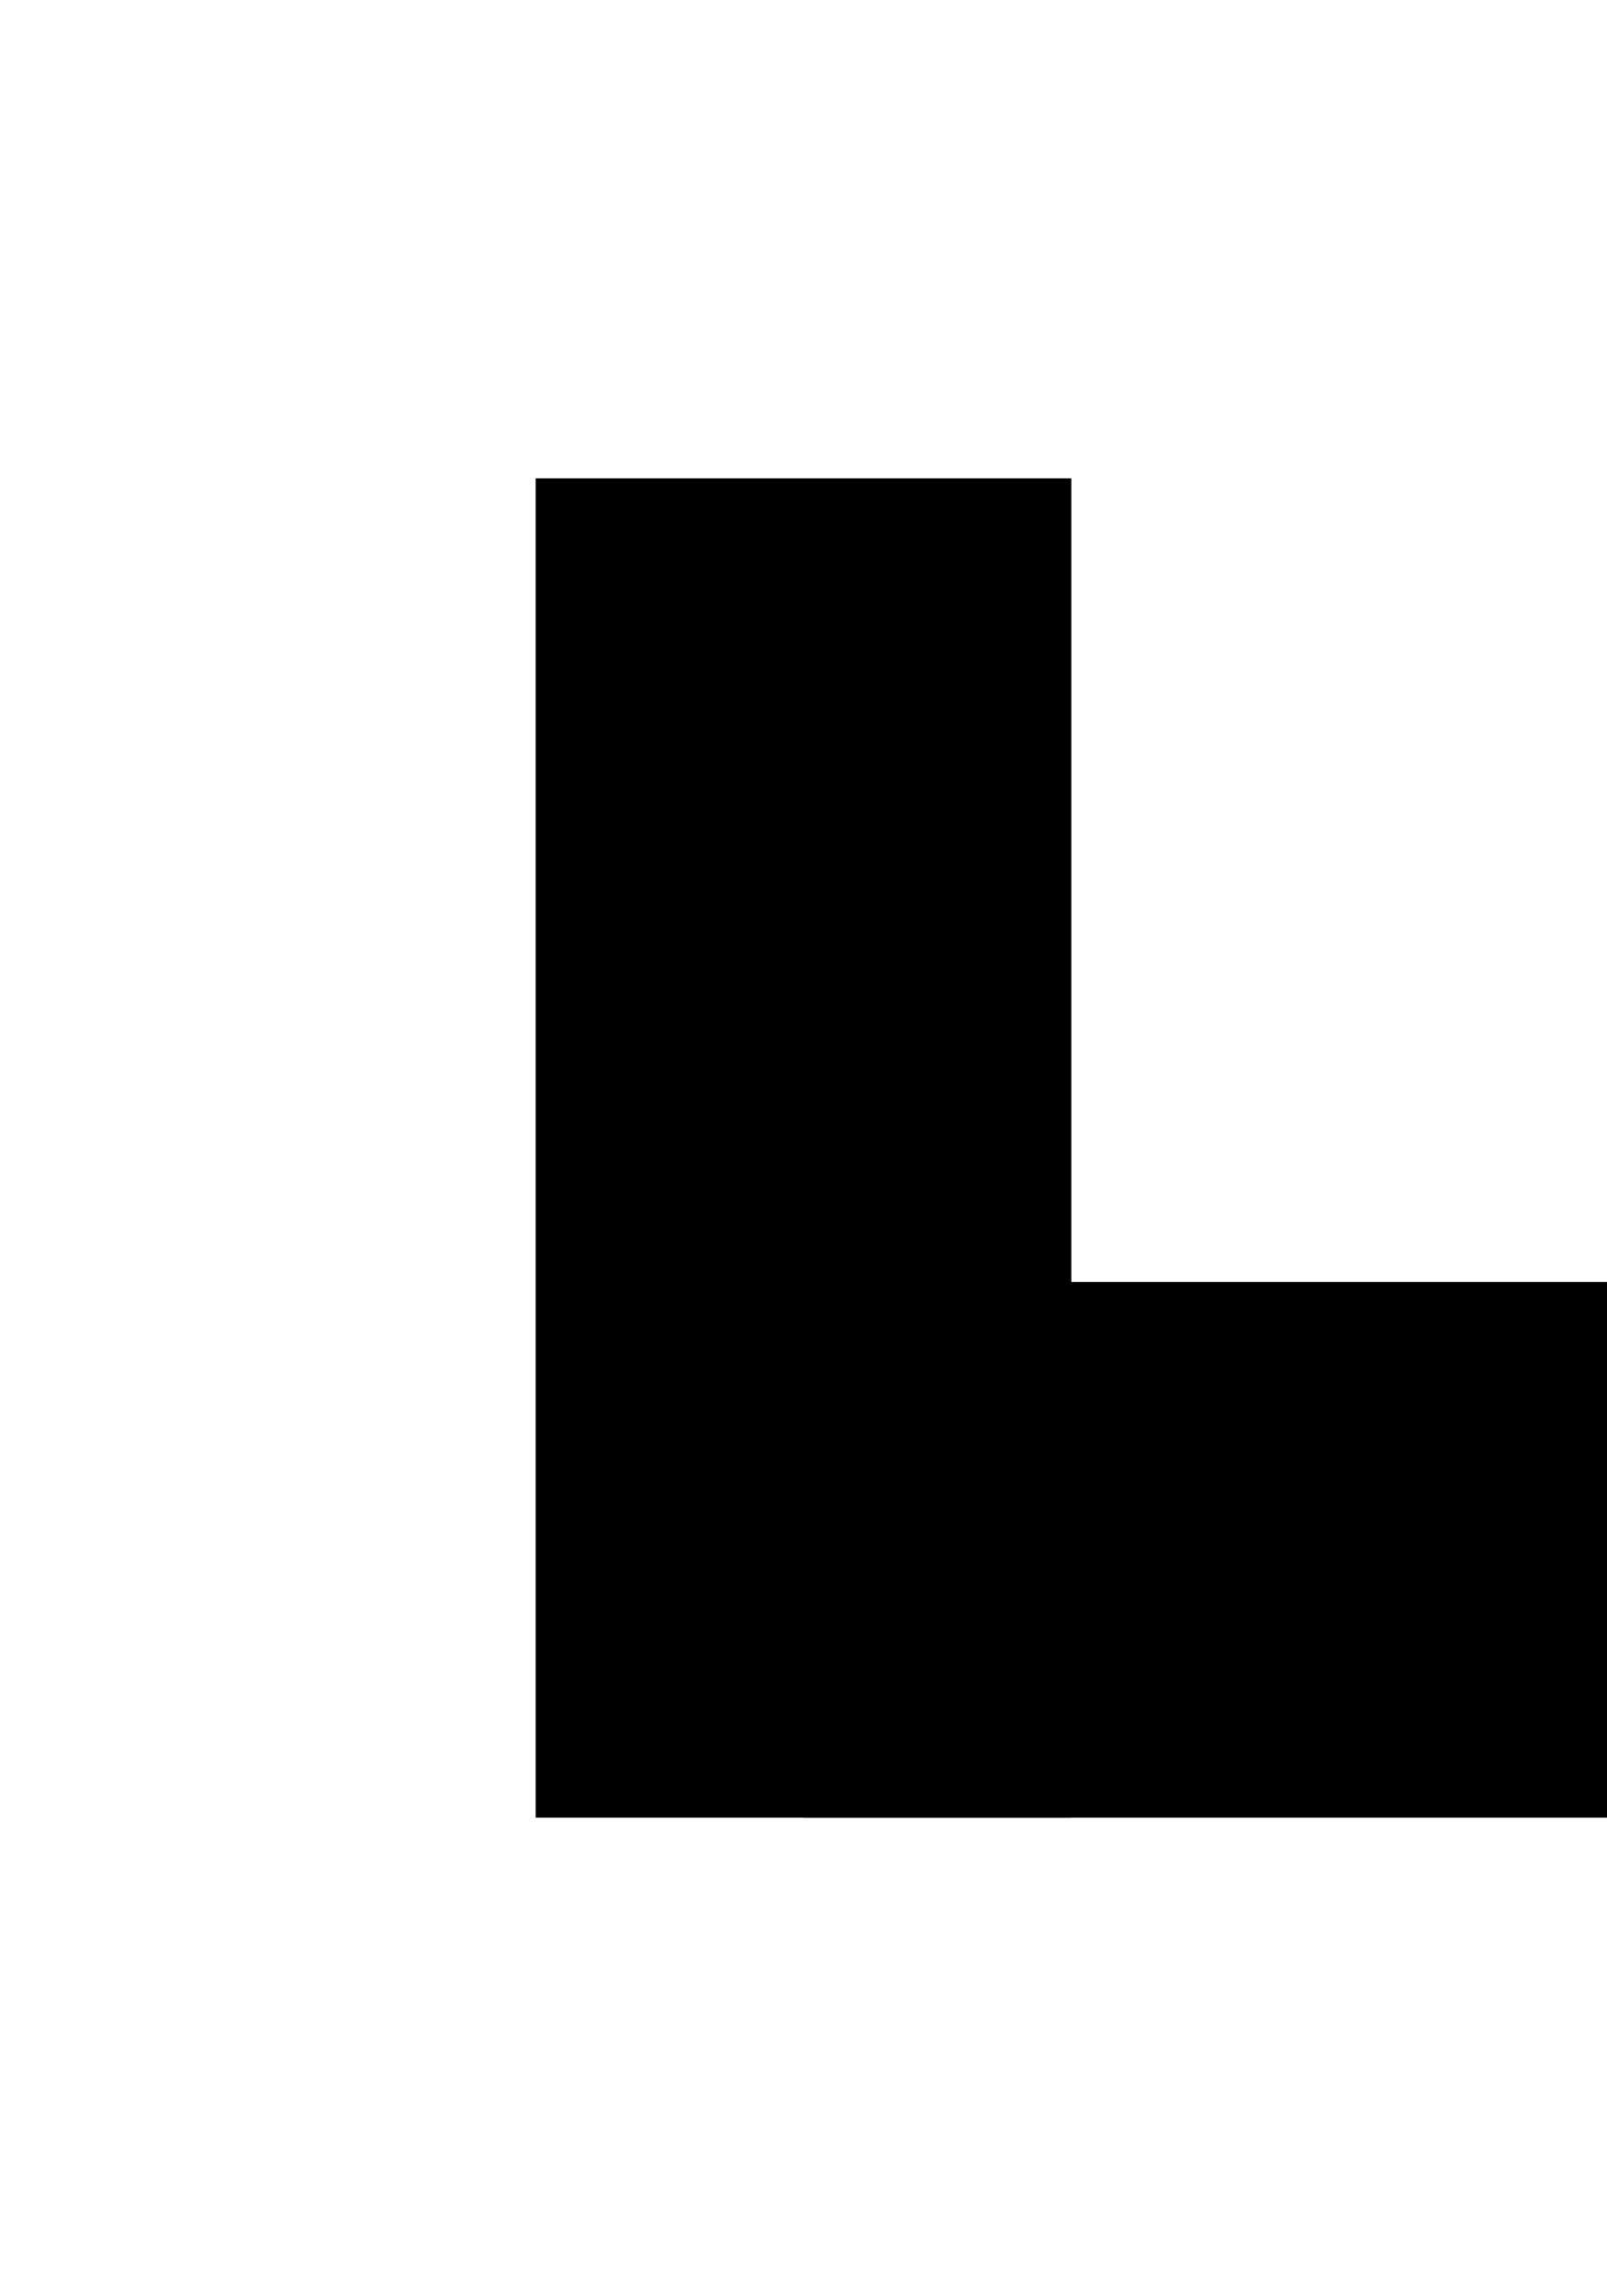
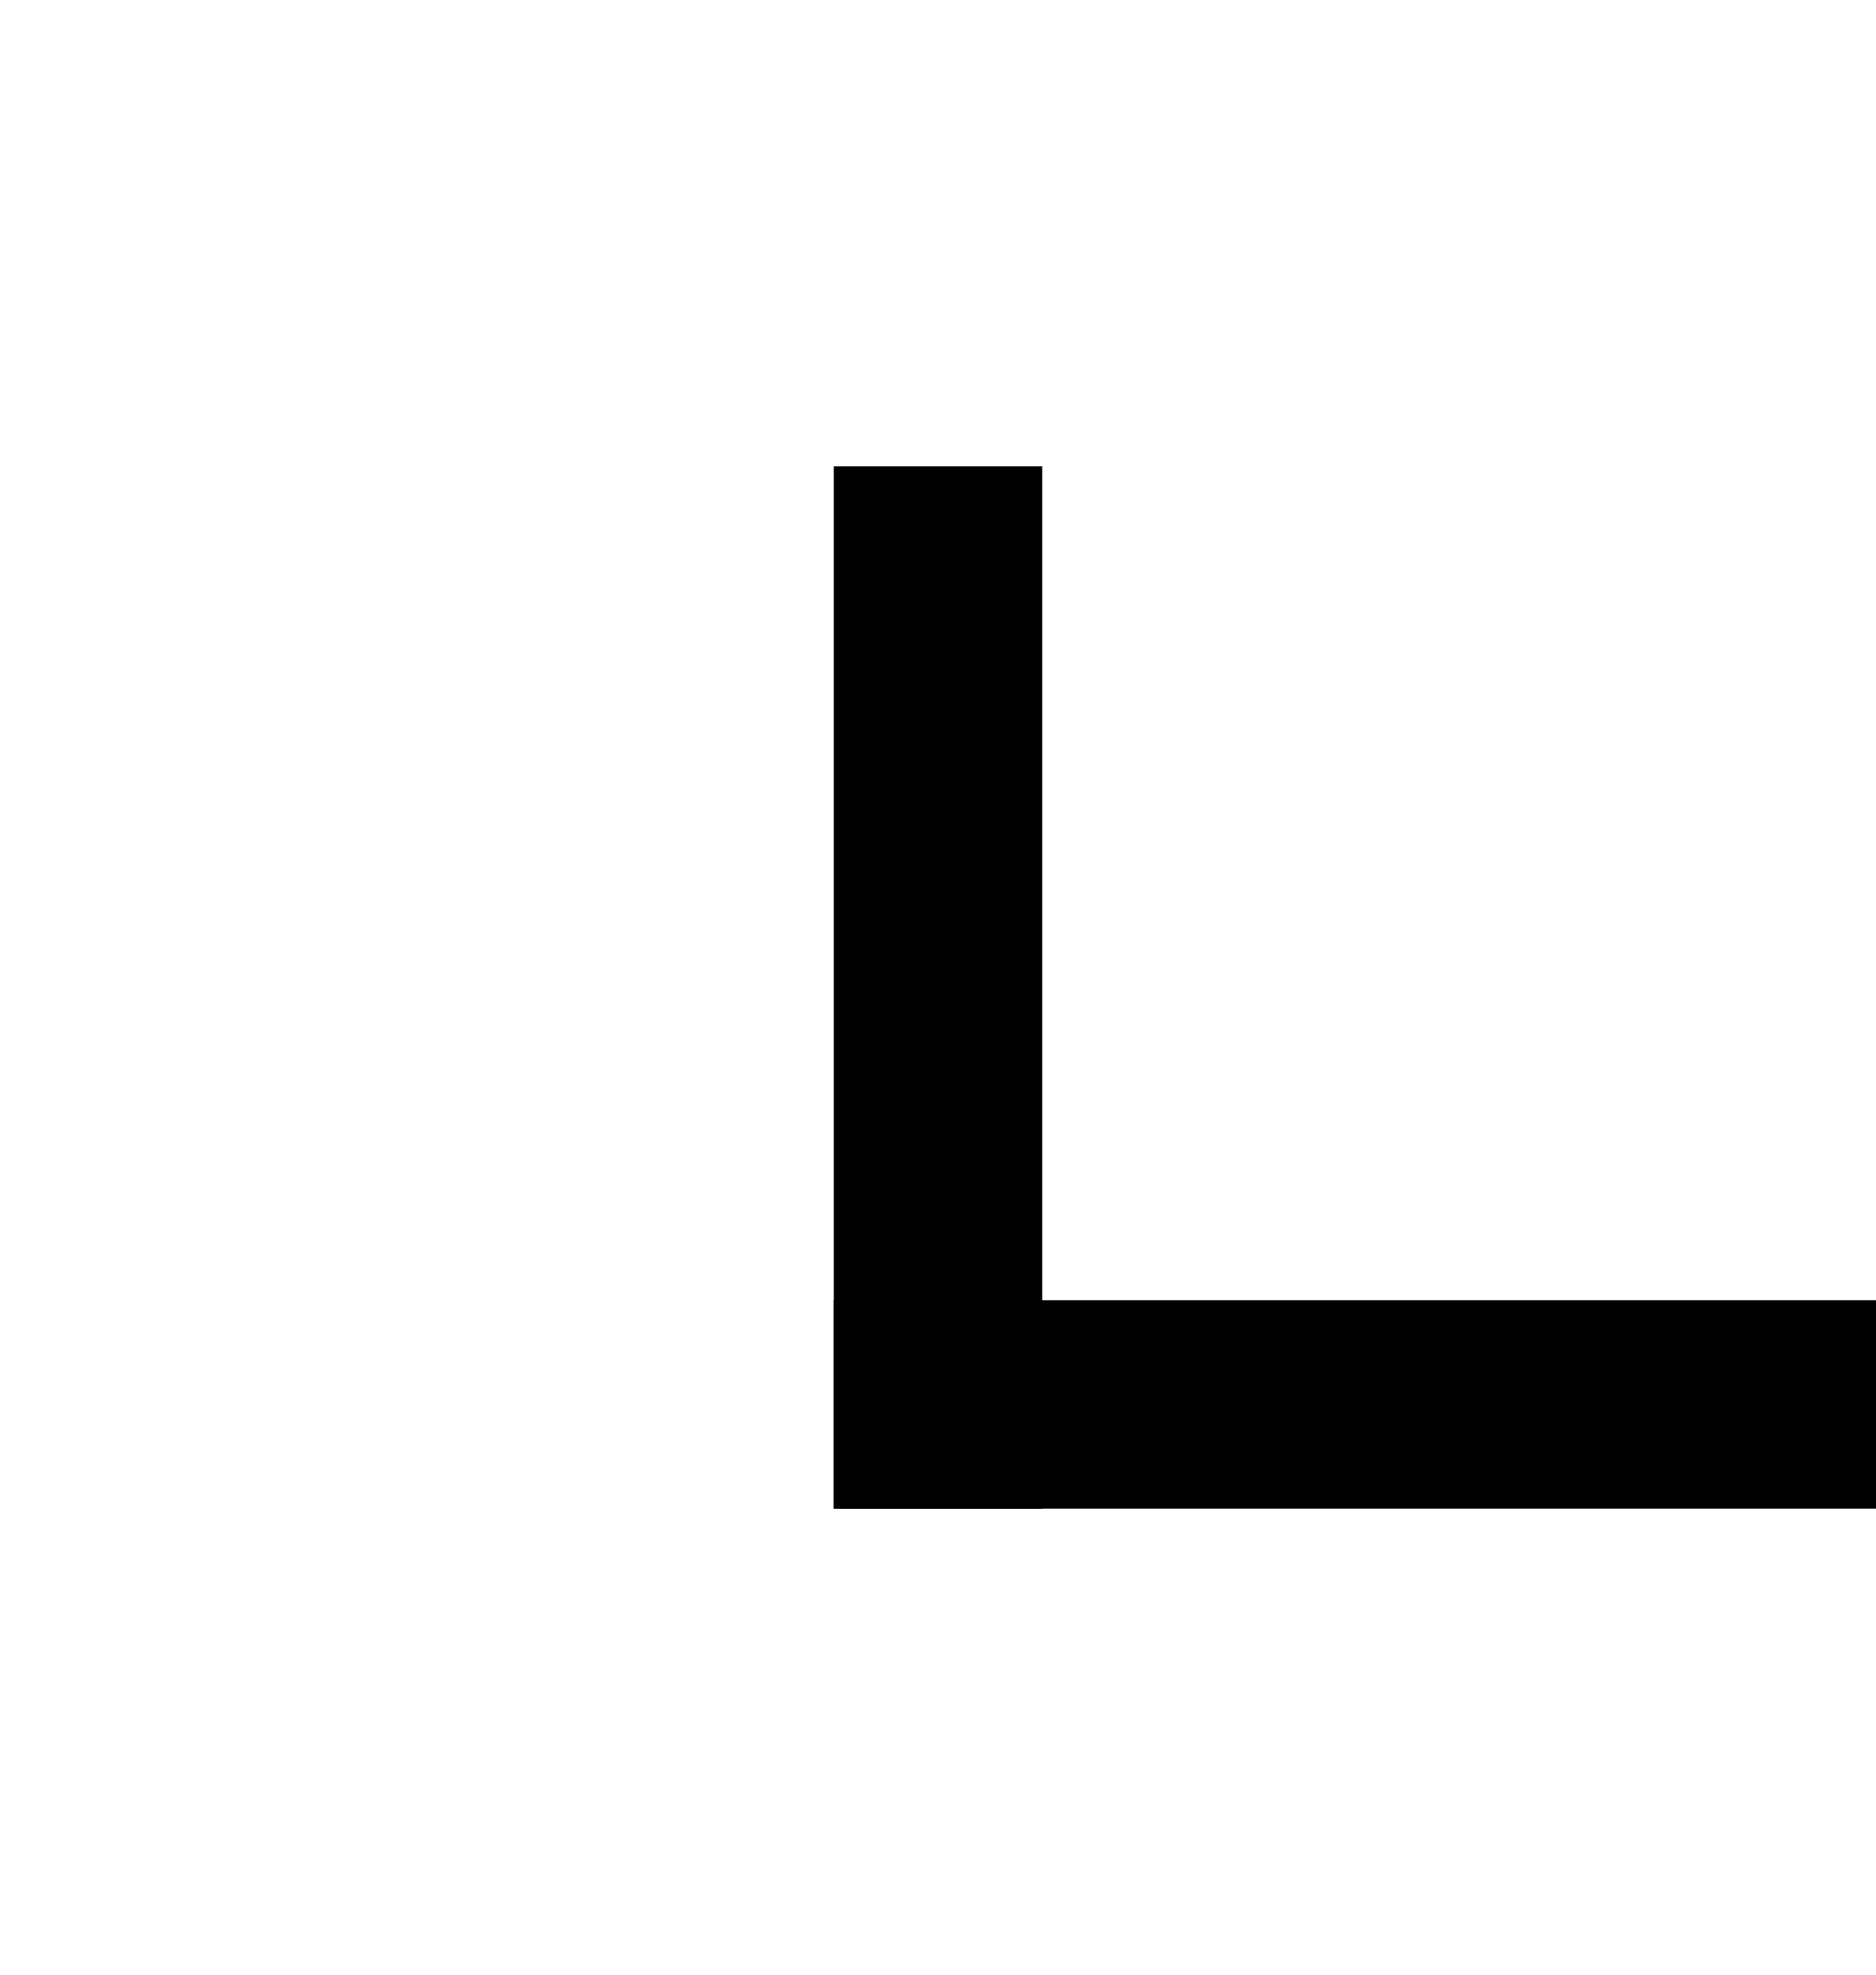
- <svg xmlns="http://www.w3.org/2000/svg" width="12">
-   <line x1="6" x2="100%" y1="8" y2="8" stroke="currentColor" stroke-width="4" />
-   <line x1="6" x2="6" y1="0" y2="100%" stroke="currentColor" stroke-width="4" />
+ <svg xmlns="http://www.w3.org/2000/svg" width="36">
+   <line x1="16" x2="100%" y1="18" y2="18" stroke="currentColor" stroke-width="4" />
+   <line x1="18" x2="18" y1="0" y2="100%" stroke="currentColor" stroke-width="4" />
</svg>
